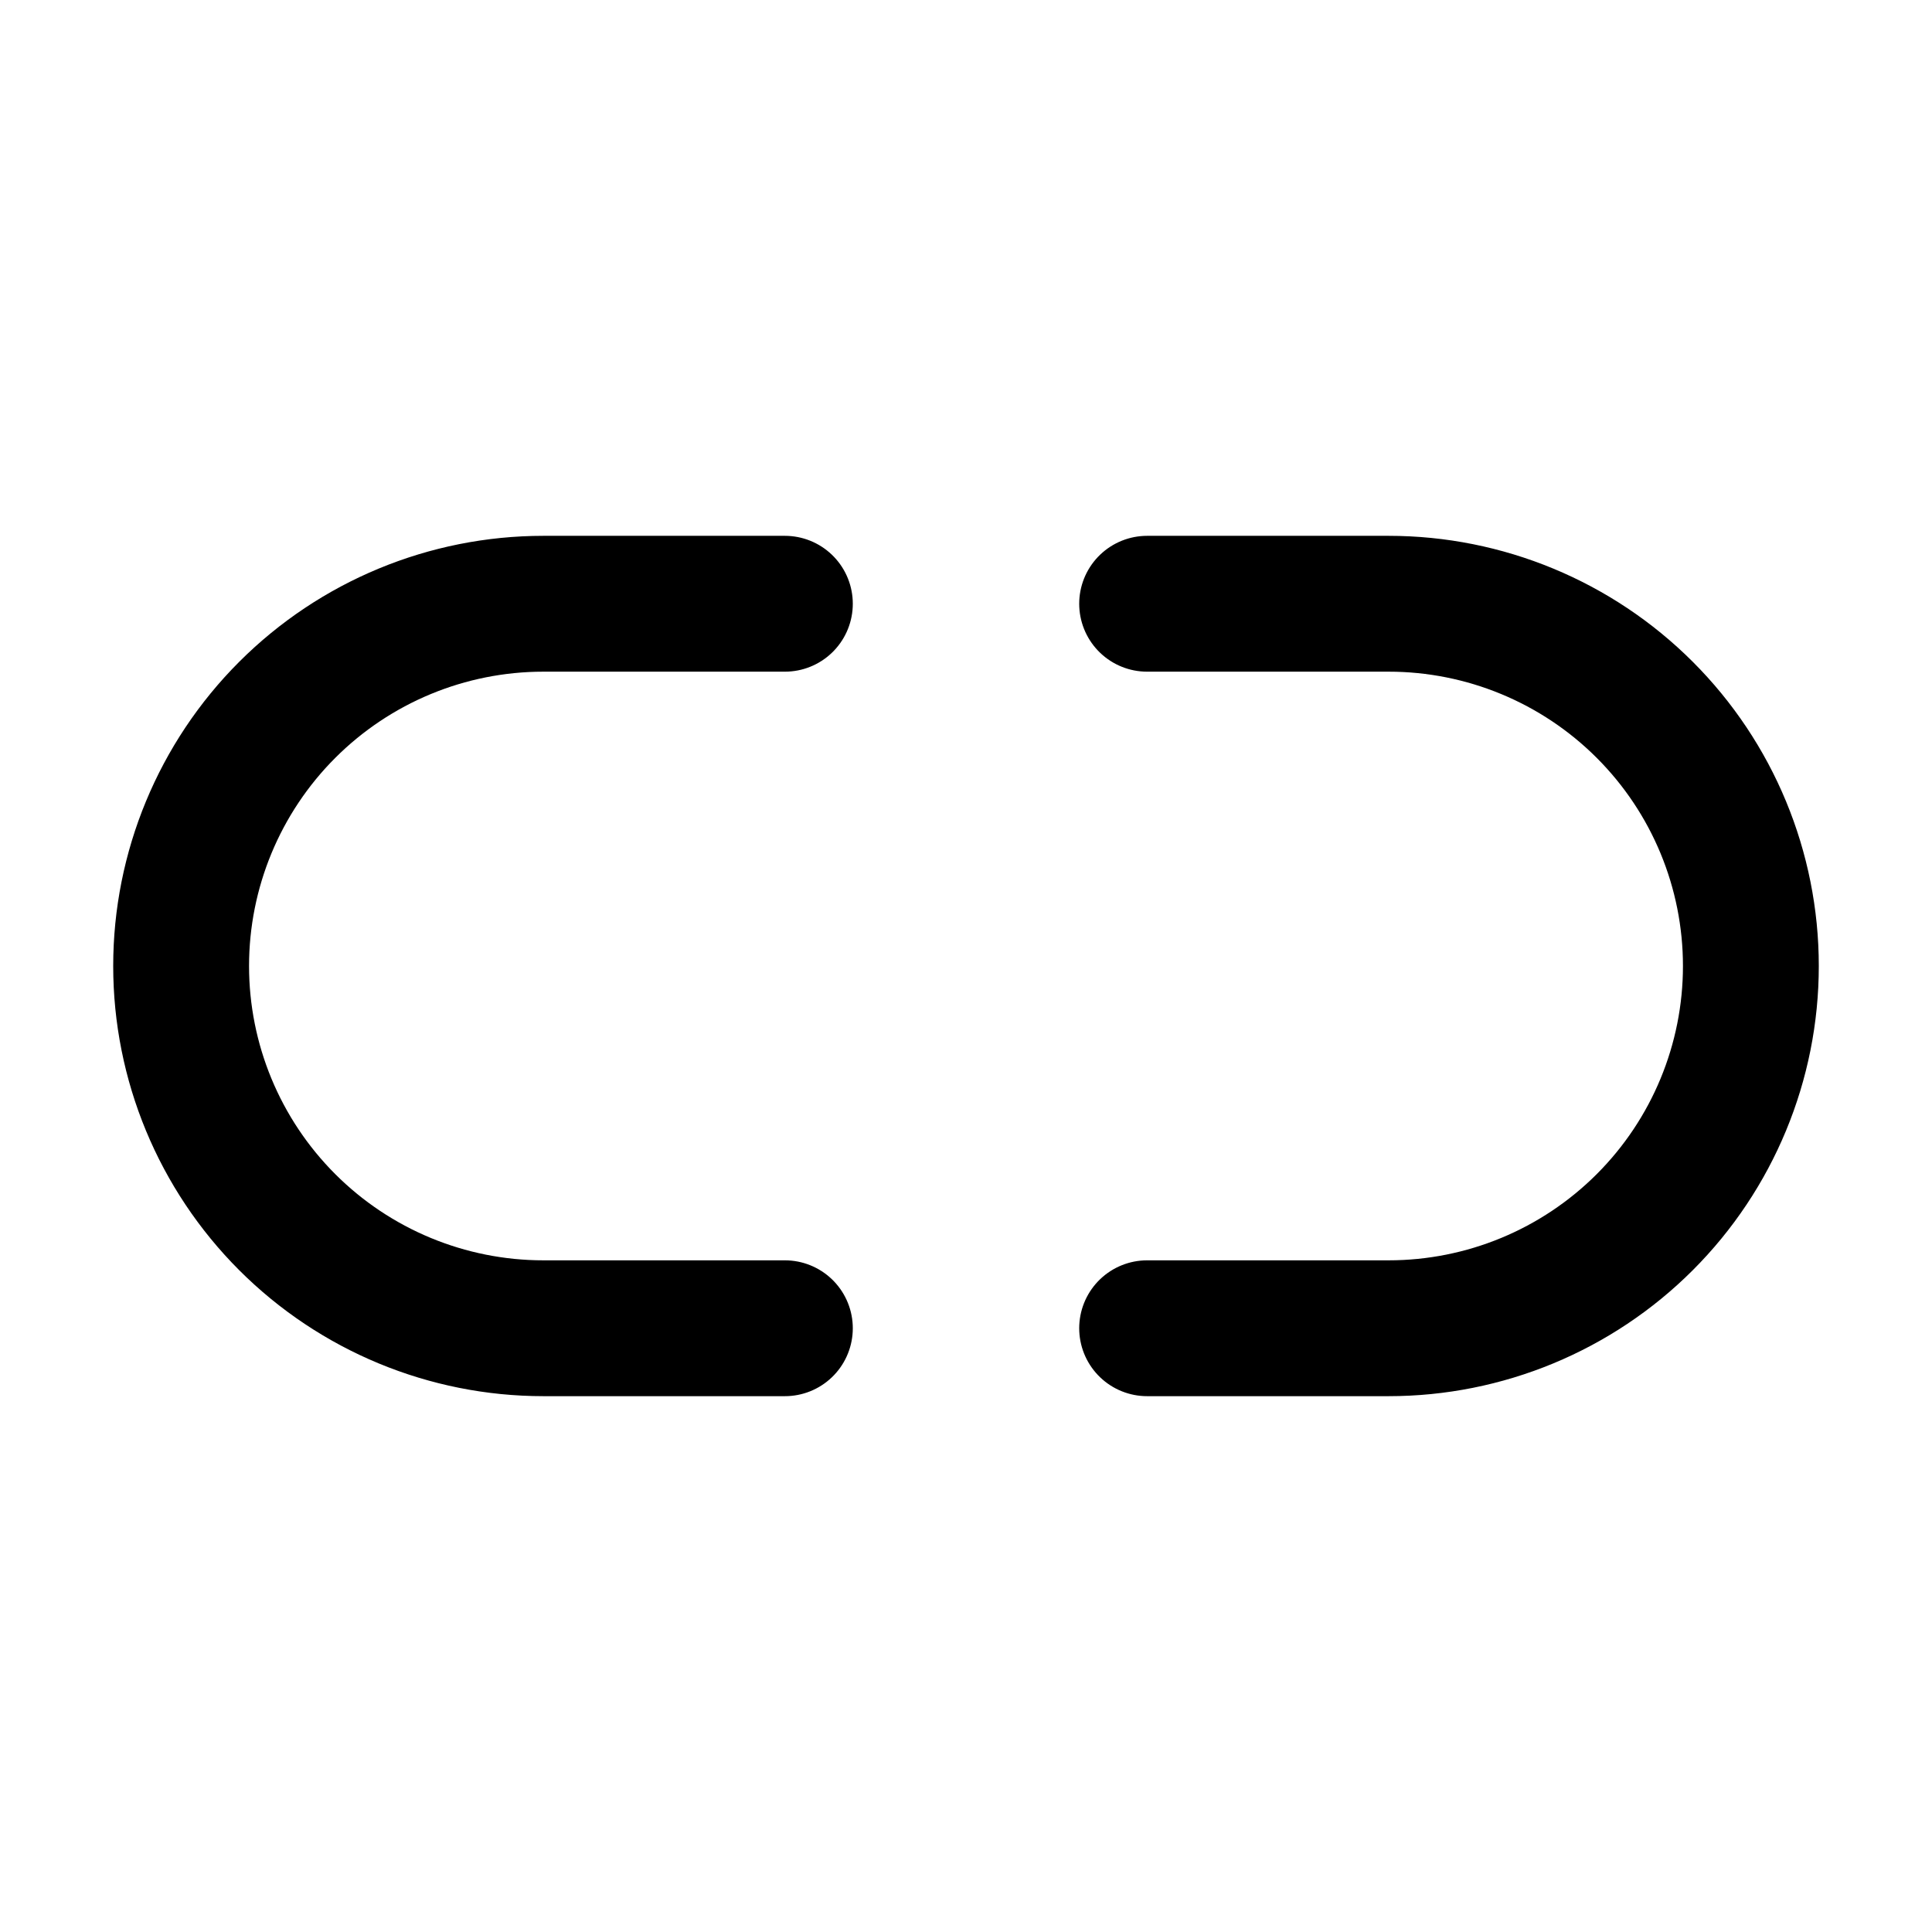
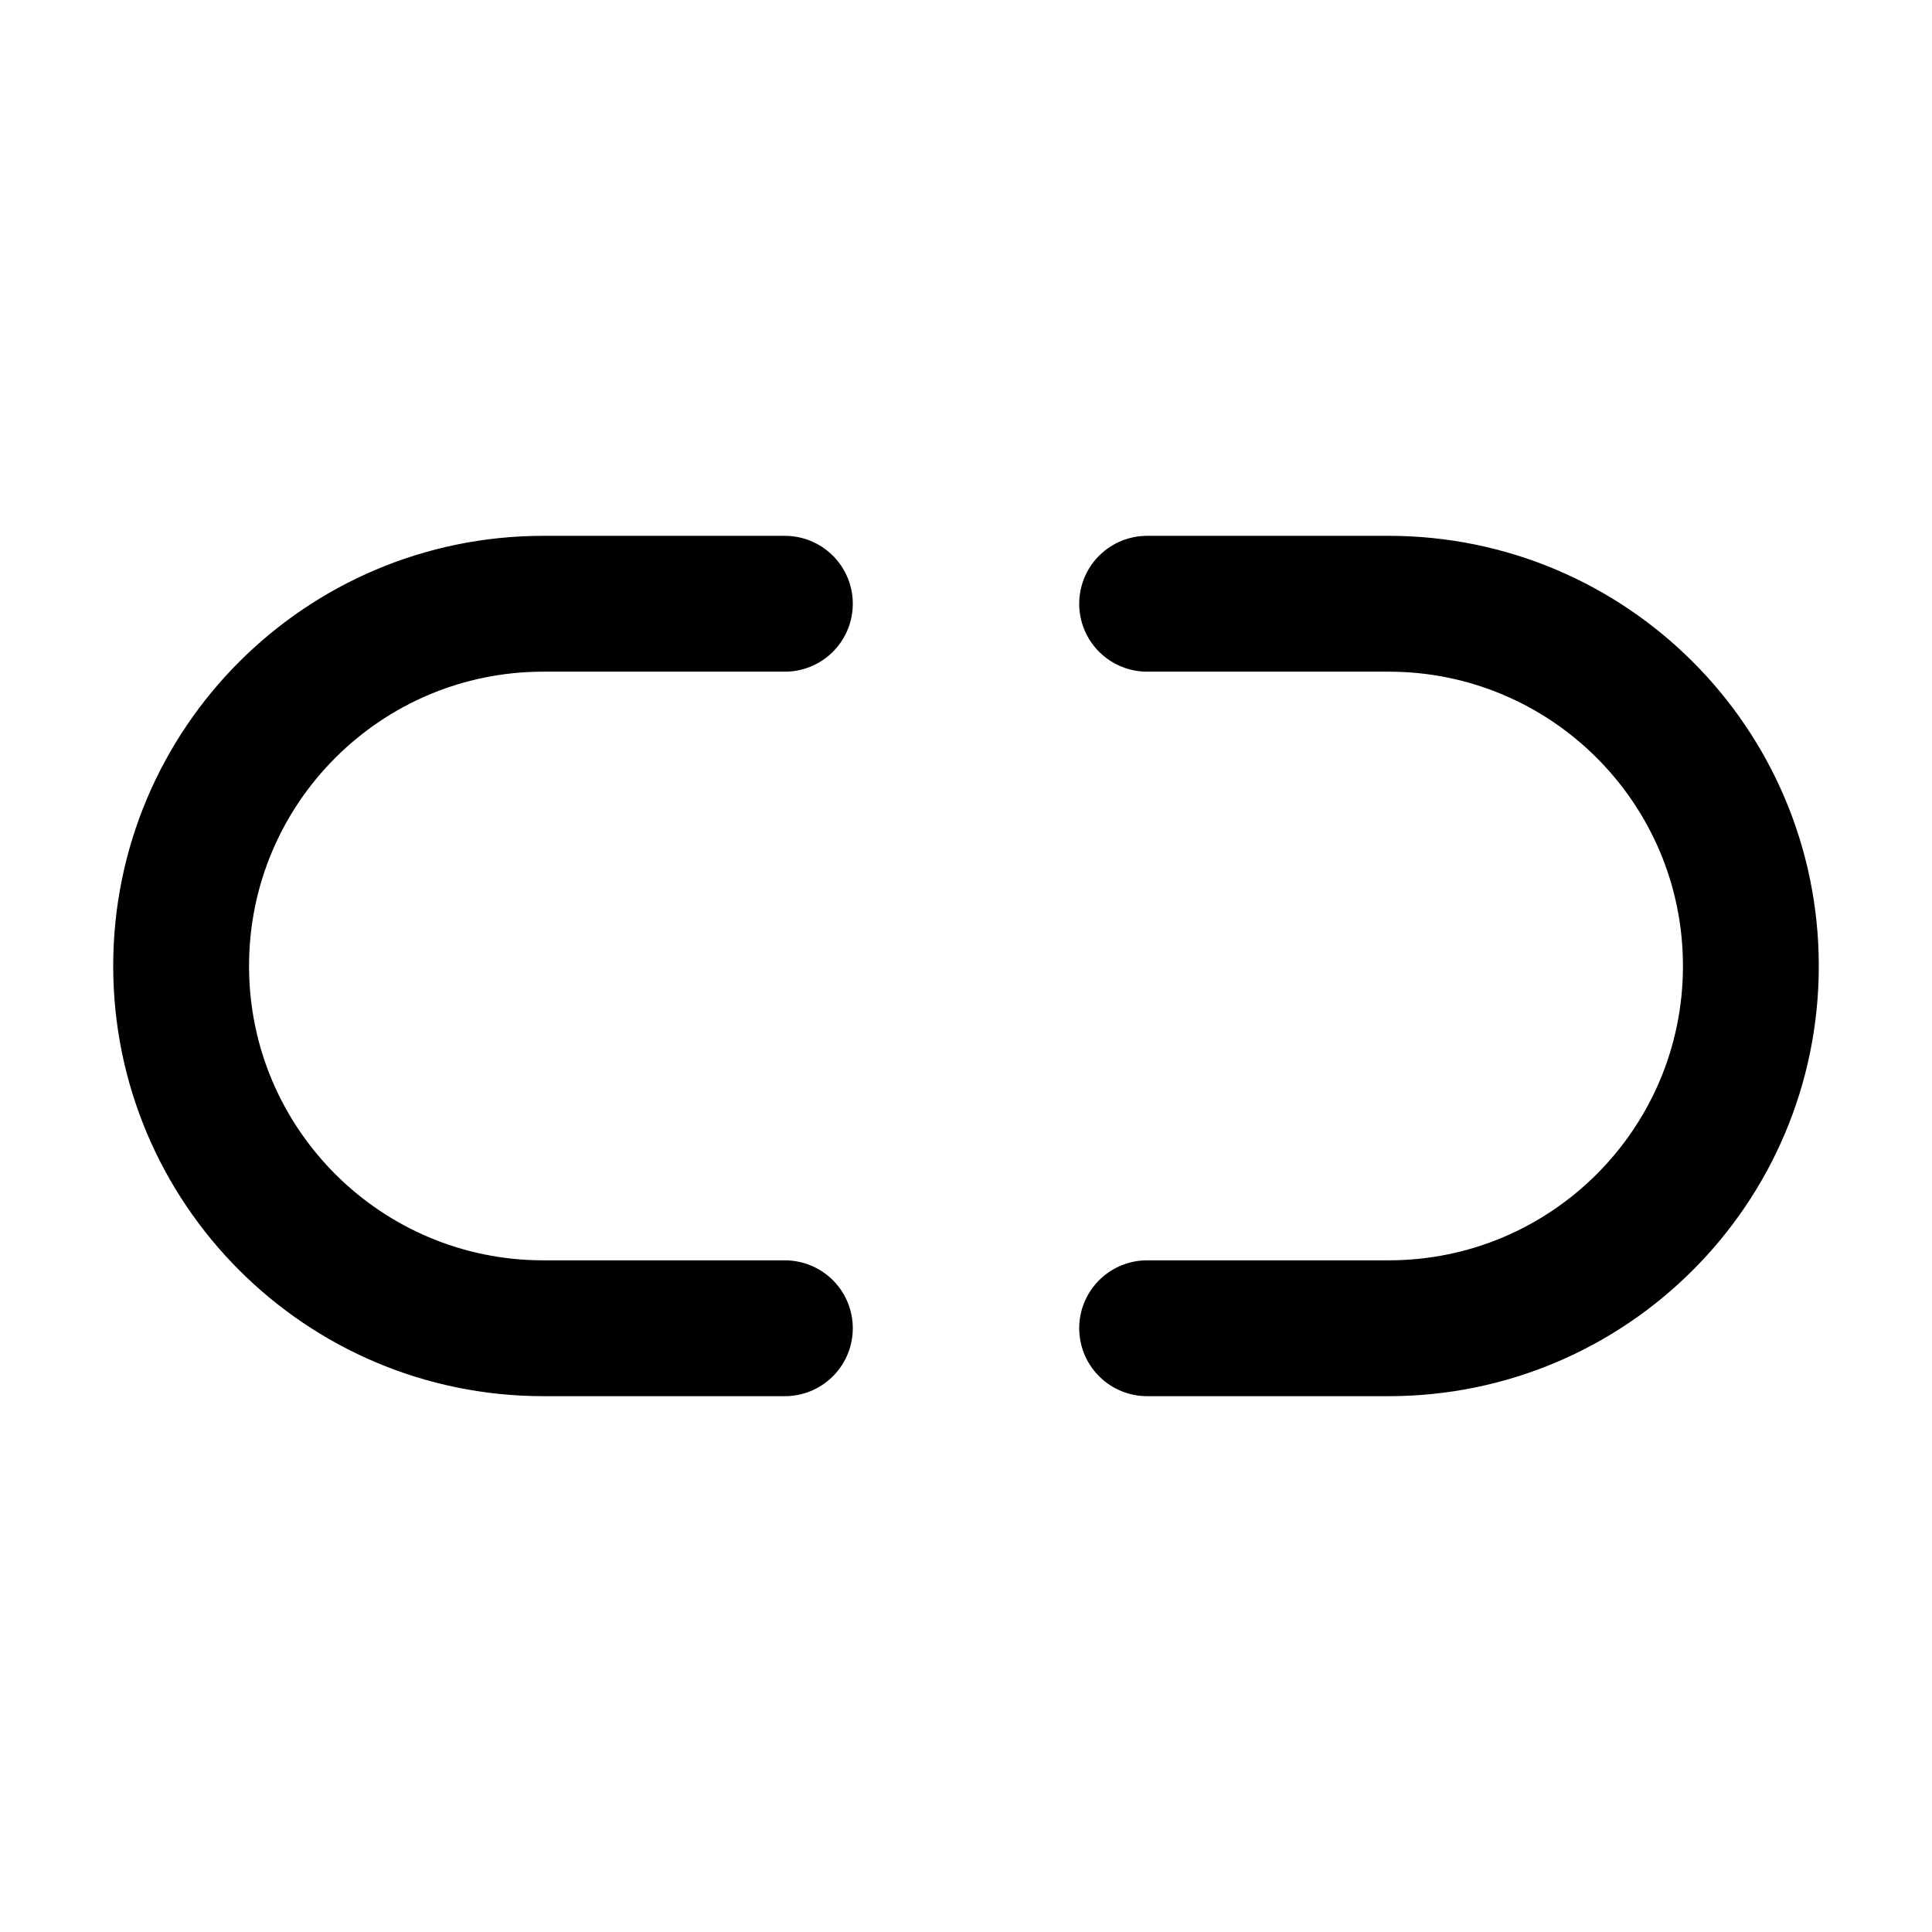
- <svg xmlns="http://www.w3.org/2000/svg" width="512" height="512" viewBox="0 0 512 512" fill="none">
-   <path d="M208 352H144C118.539 352 94.121 341.886 76.118 323.882C58.114 305.879 48 281.461 48 256C48 230.539 58.114 206.121 76.118 188.118C94.121 170.114 118.539 160 144 160H208" stroke="black" stroke-width="36" stroke-linecap="round" stroke-linejoin="round" />
-   <path d="M304 160H368C393.461 160 417.879 170.114 435.882 188.118C453.886 206.121 464 230.539 464 256C464 281.461 453.886 305.879 435.882 323.882C417.879 341.886 393.461 352 368 352H304" stroke="black" stroke-width="36" stroke-linecap="round" stroke-linejoin="round" />
+ <svg xmlns="http://www.w3.org/2000/svg" id="icons" viewBox="0 0 512 512">
+   <path d="M208,352H144a96,96,0,0,1,0-192h64" fill="none" stroke="#000" stroke-linecap="round" stroke-linejoin="round" stroke-width="36" />
+   <path d="M304,160h64a96,96,0,0,1,0,192H304" fill="none" stroke="#000" stroke-linecap="round" stroke-linejoin="round" stroke-width="36" />
</svg>
